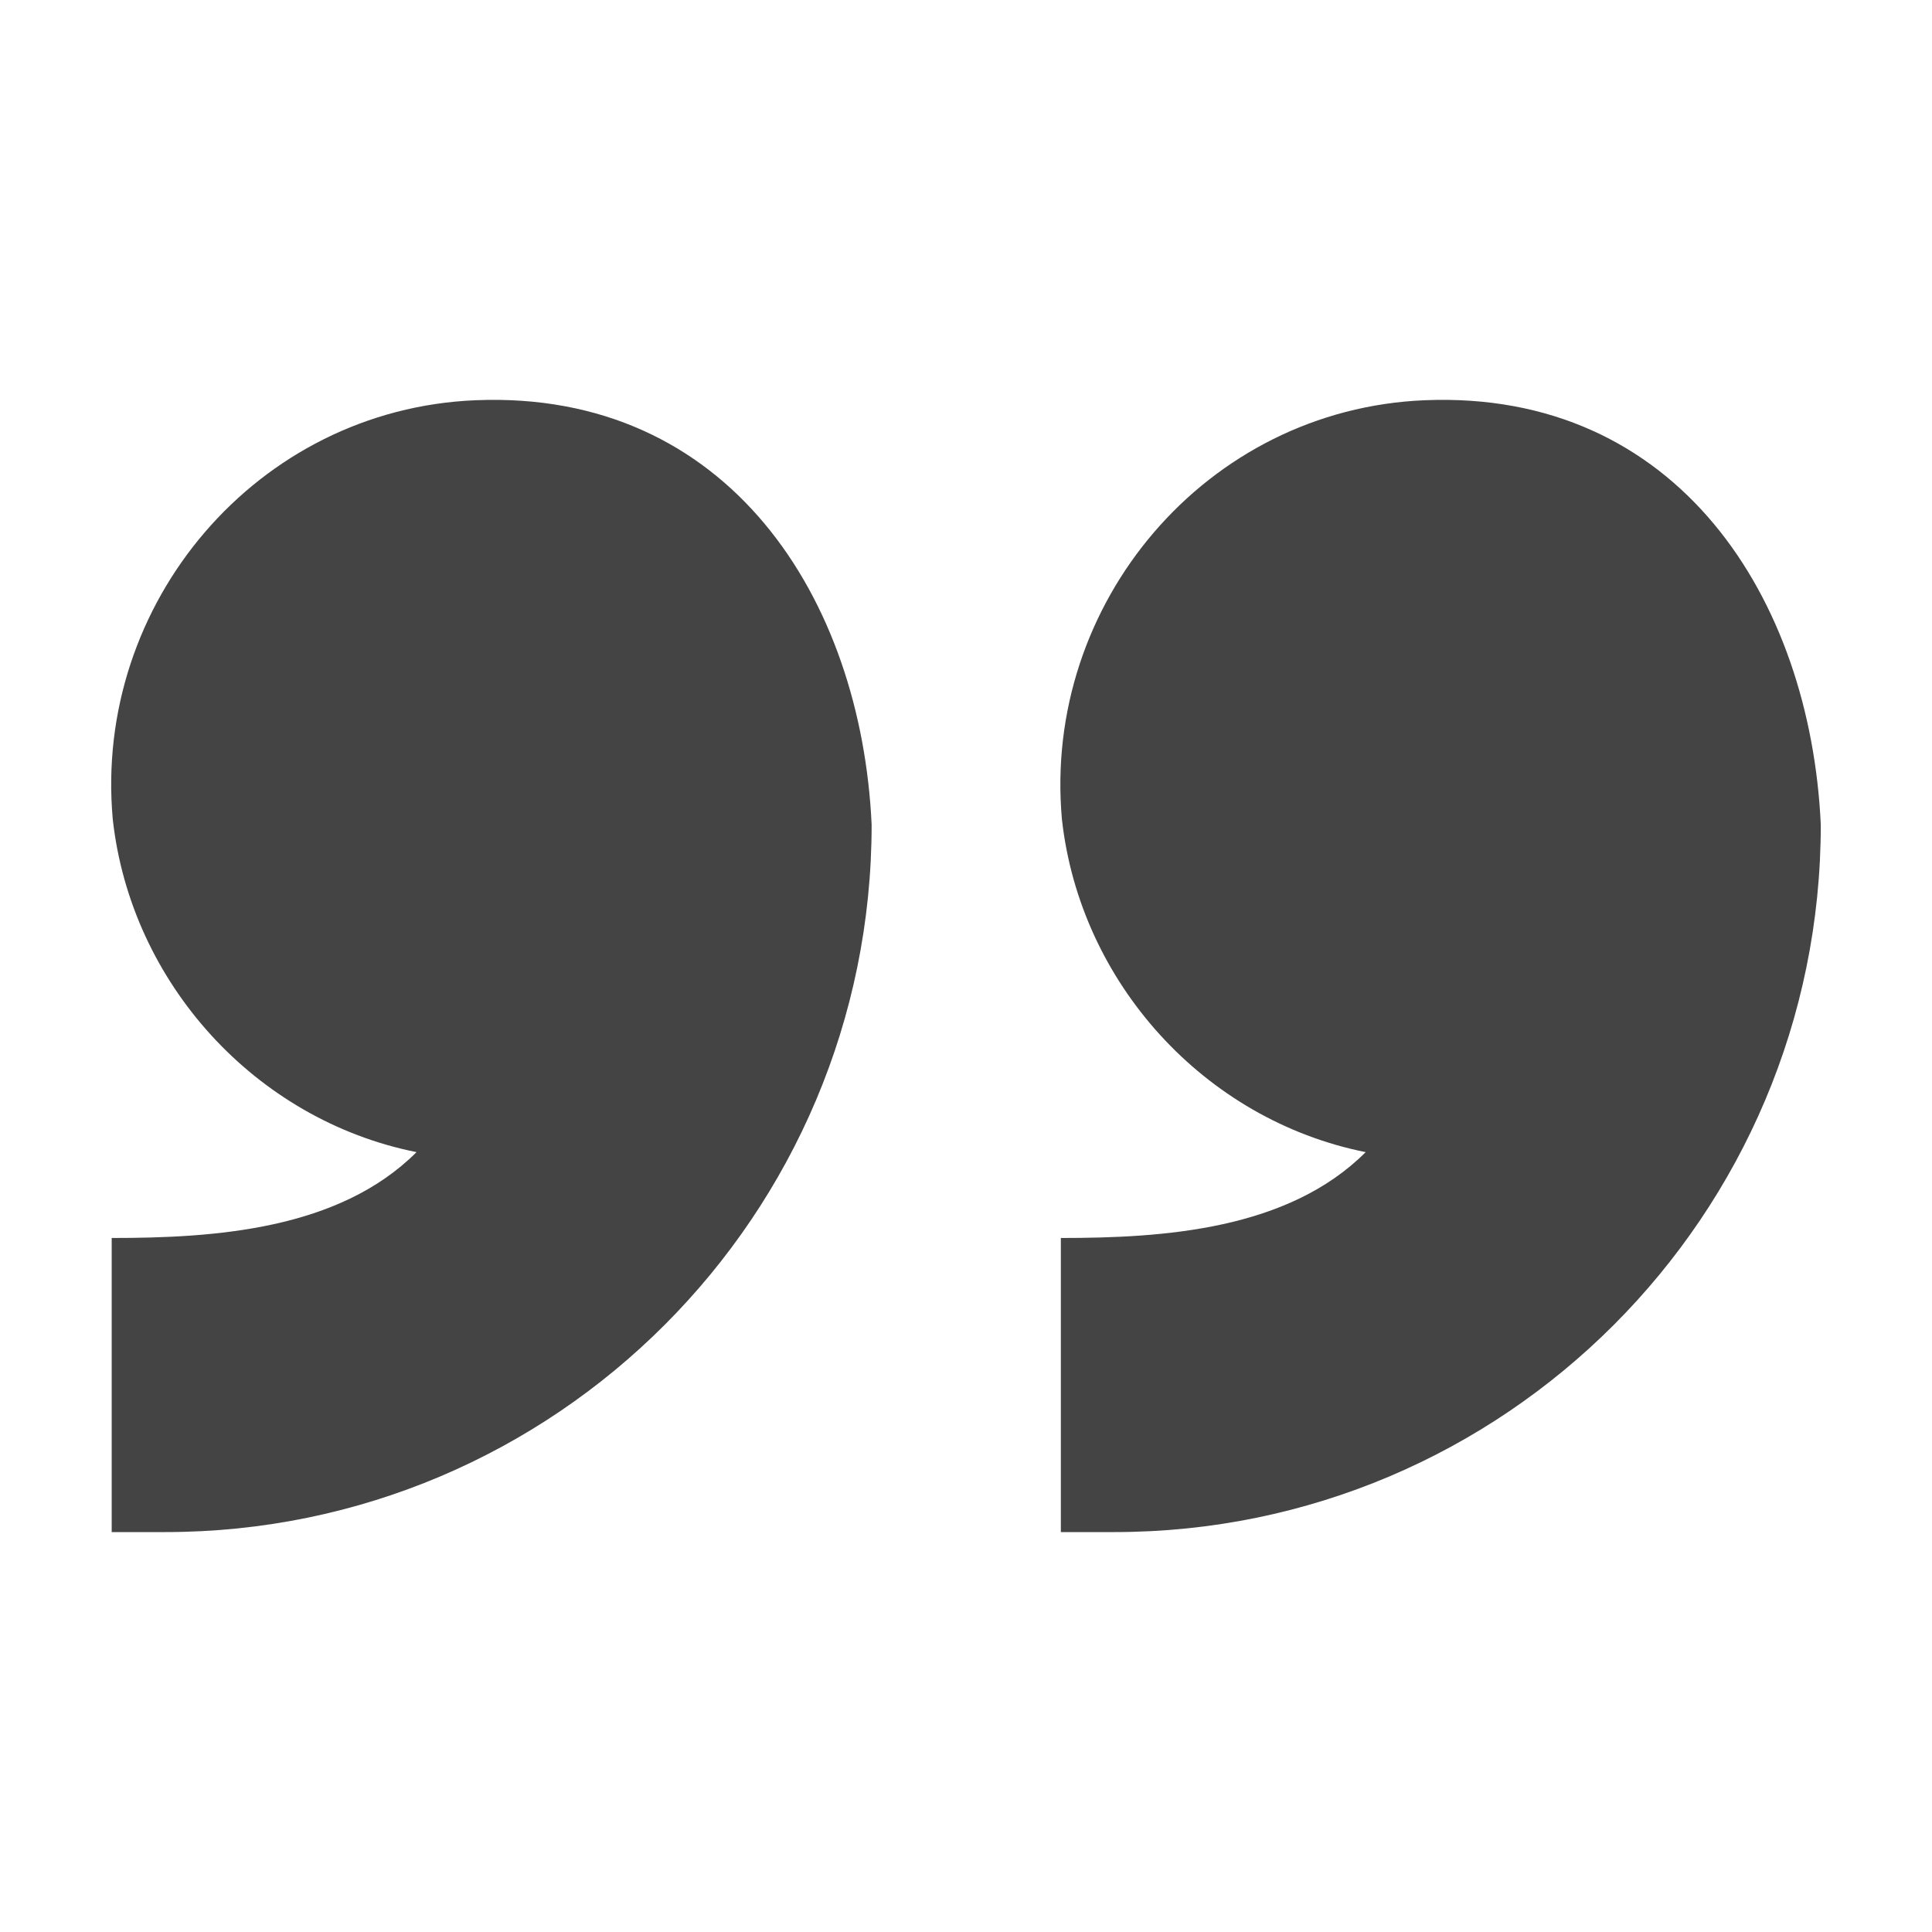
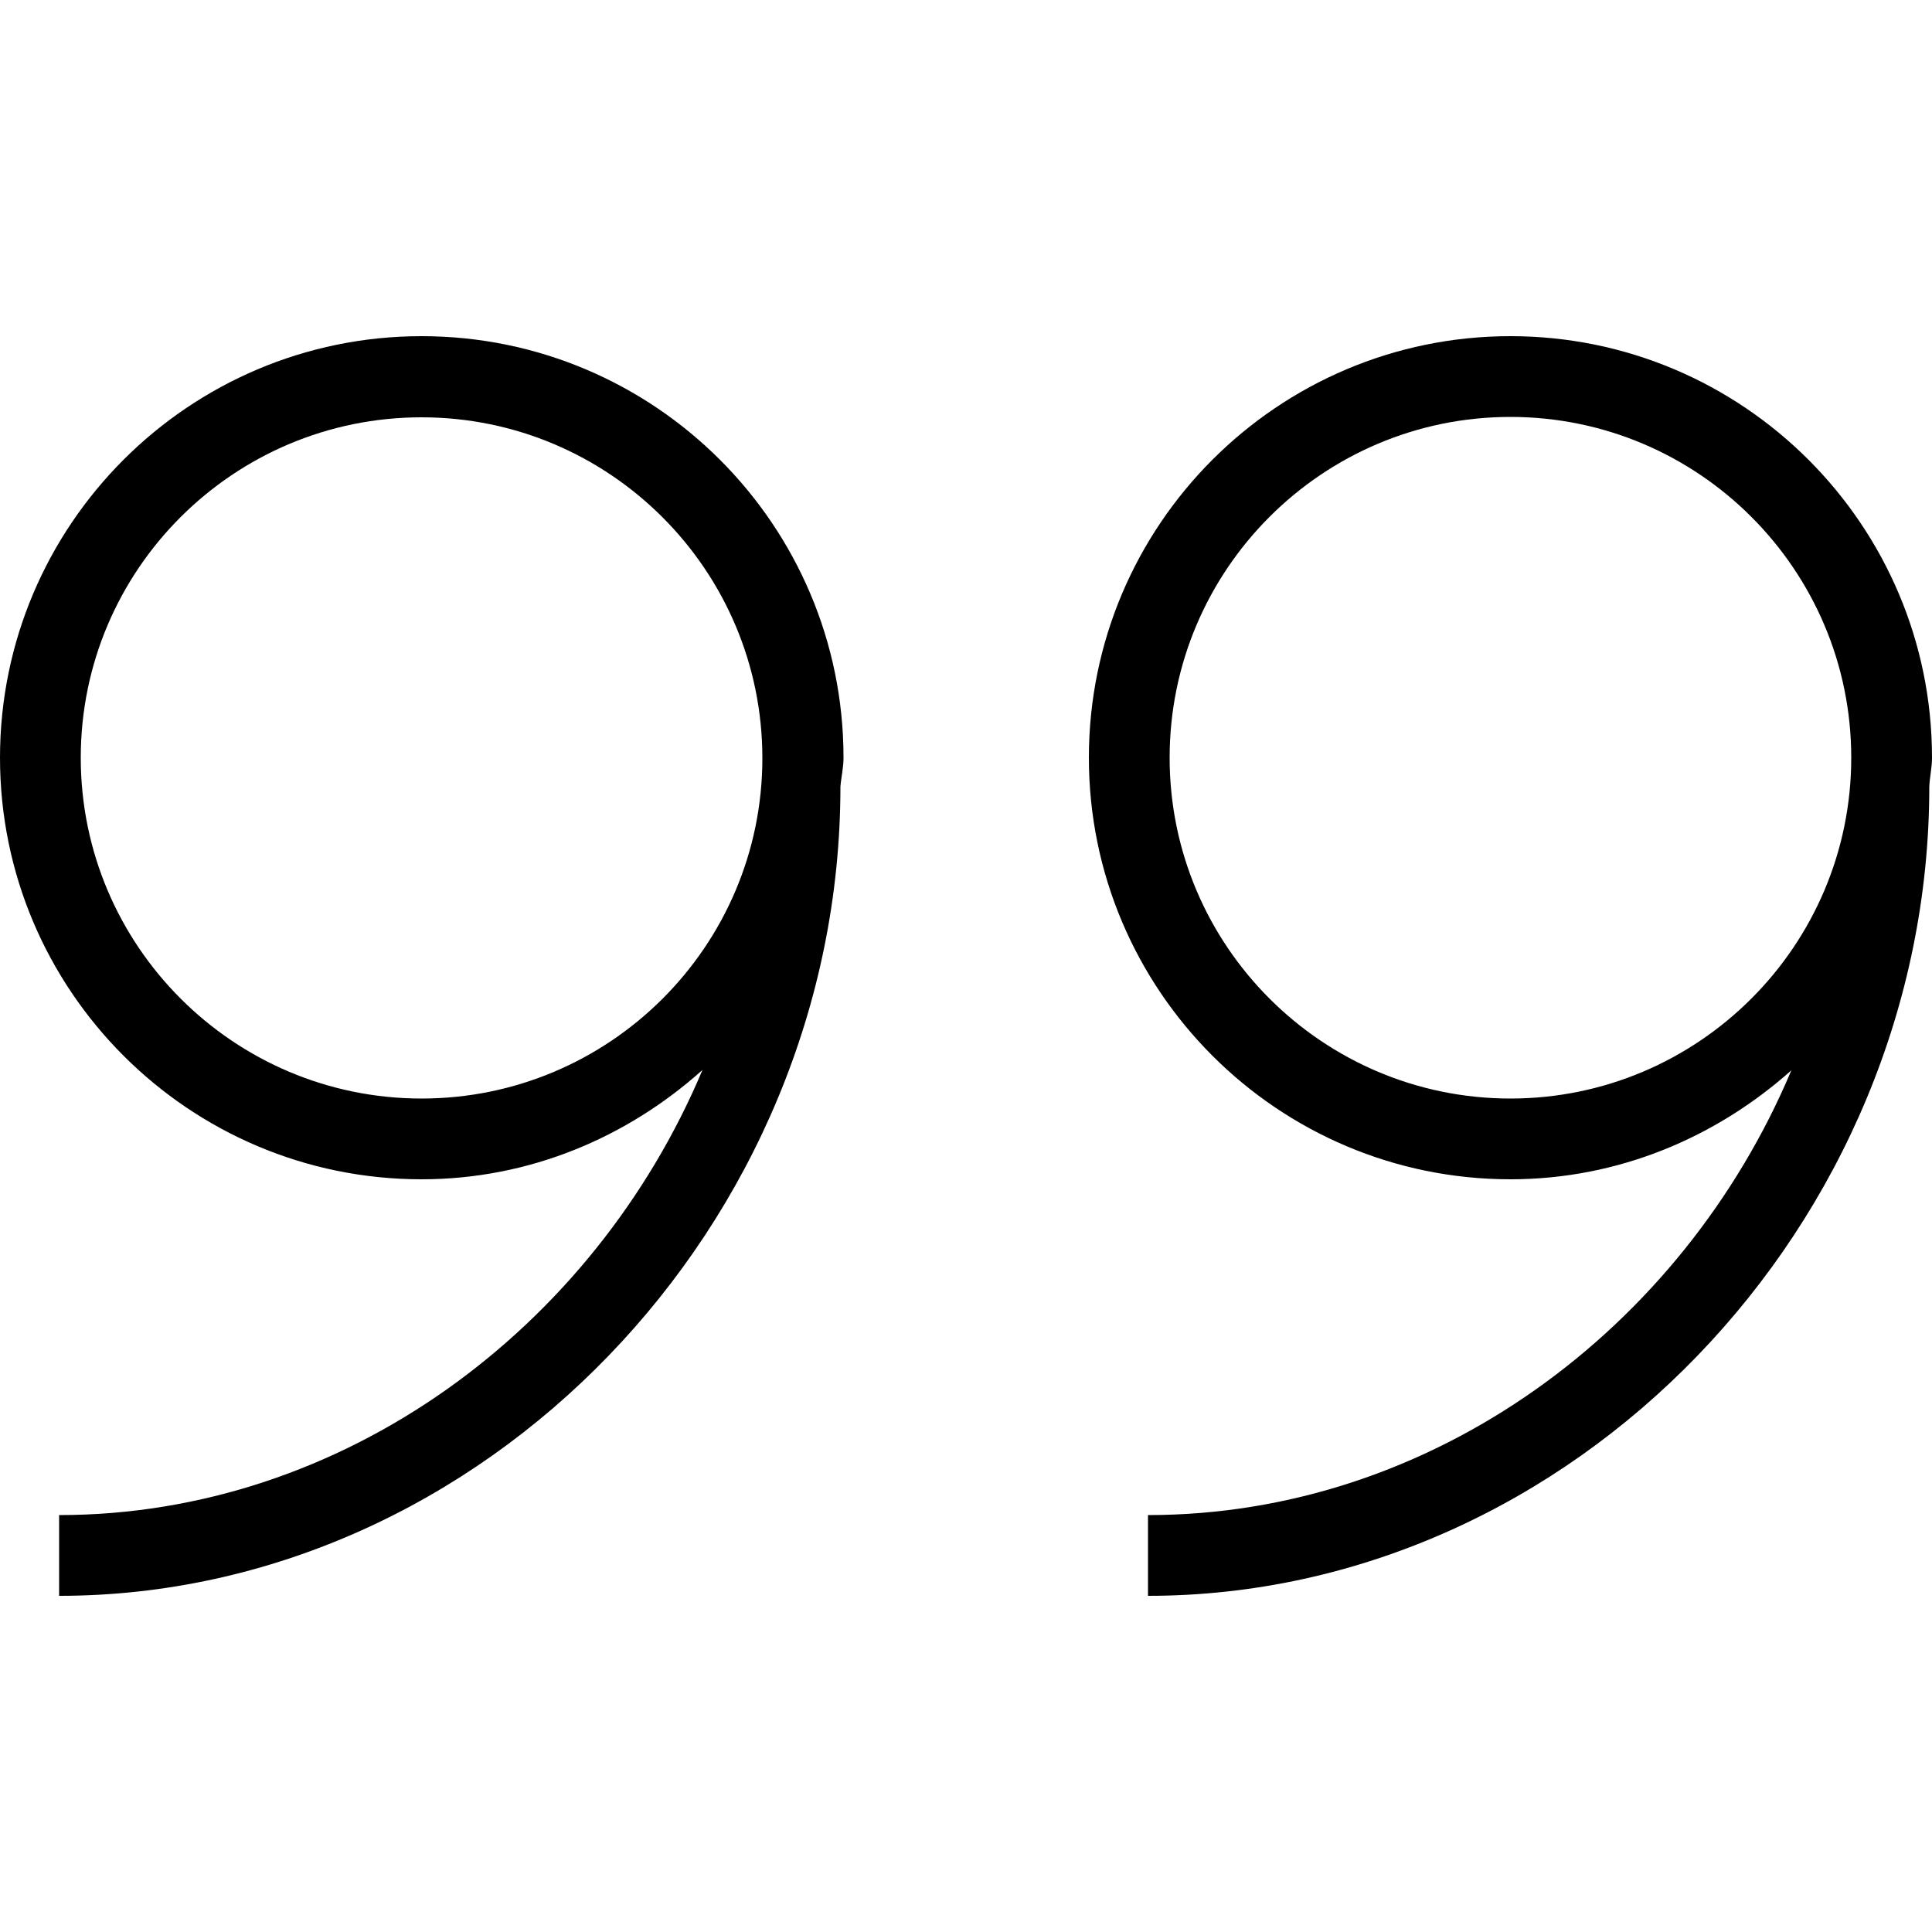
- <svg xmlns="http://www.w3.org/2000/svg" version="1.1" width="32" height="32" viewBox="0 0 32 32">
-   <path fill="#444444" d="M1.868 13.572c0.3 2.704 2.357 4.976 5.031 5.511-1.289 1.289-3.348 1.422-5.049 1.422v4.871h0.889c6.453 0 11.698-5.244 11.698-11.716-0.172-3.748-2.37-7.202-6.558-7.031-3.621 0.148-6.336 3.365-6.011 6.942 0.018 0.16-0.018-0.196 0 0z" />
-   <path fill="#444444" d="M17.589 13.572c0.3 2.704 2.357 4.976 5.031 5.511-1.289 1.289-3.348 1.422-5.049 1.422v4.871h0.889c6.453 0 11.698-5.244 11.698-11.716-0.172-3.748-2.37-7.202-6.558-7.031-3.621 0.148-6.334 3.365-6.011 6.942 0.018 0.16-0.018-0.196 0 0z" />
+ <svg xmlns="http://www.w3.org/2000/svg" version="1.1" id="Layer_1" x="0px" y="0px" width="500px" height="500px" viewBox="0 0 500 500" enable-background="new 0 0 500 500" xml:space="preserve">
+   <g>
+     <path d="M500,196.1C500,135.9,451.1,87,390.9,87s-109.1,48.9-109.1,109.1s48.9,109.1,109.1,109.1c28,0,53.3-10.9,72.7-28.2   c-28.2,67-93,115.1-166.5,115.1V413c109.6,0,202.2-95.9,202.2-209.4h0C499.4,201.1,500,198.7,500,196.1z M390.9,284.3   c-48.6,0-88.2-39.5-88.2-88.2s39.6-88.2,88.2-88.2s88.2,39.5,88.2,88.2S439.5,284.3,390.9,284.3z" />
+     <path d="M109.1,87C48.9,87,0,135.9,0,196.1s48.9,109.1,109.1,109.1c28,0,53.3-10.9,72.7-28.3c-28.2,67-93,115.2-166.5,115.2V413   c109.6,0,202.2-95.9,202.2-209.4h0c0.2-2.5,0.8-4.9,0.8-7.5C218.3,135.9,169.4,87,109.1,87z M109.1,284.3   c-48.6,0-88.2-39.5-88.2-88.2S60.5,108,109.1,108s88.2,39.5,88.2,88.2S157.7,284.3,109.1,284.3z" />
+   </g>
</svg>
